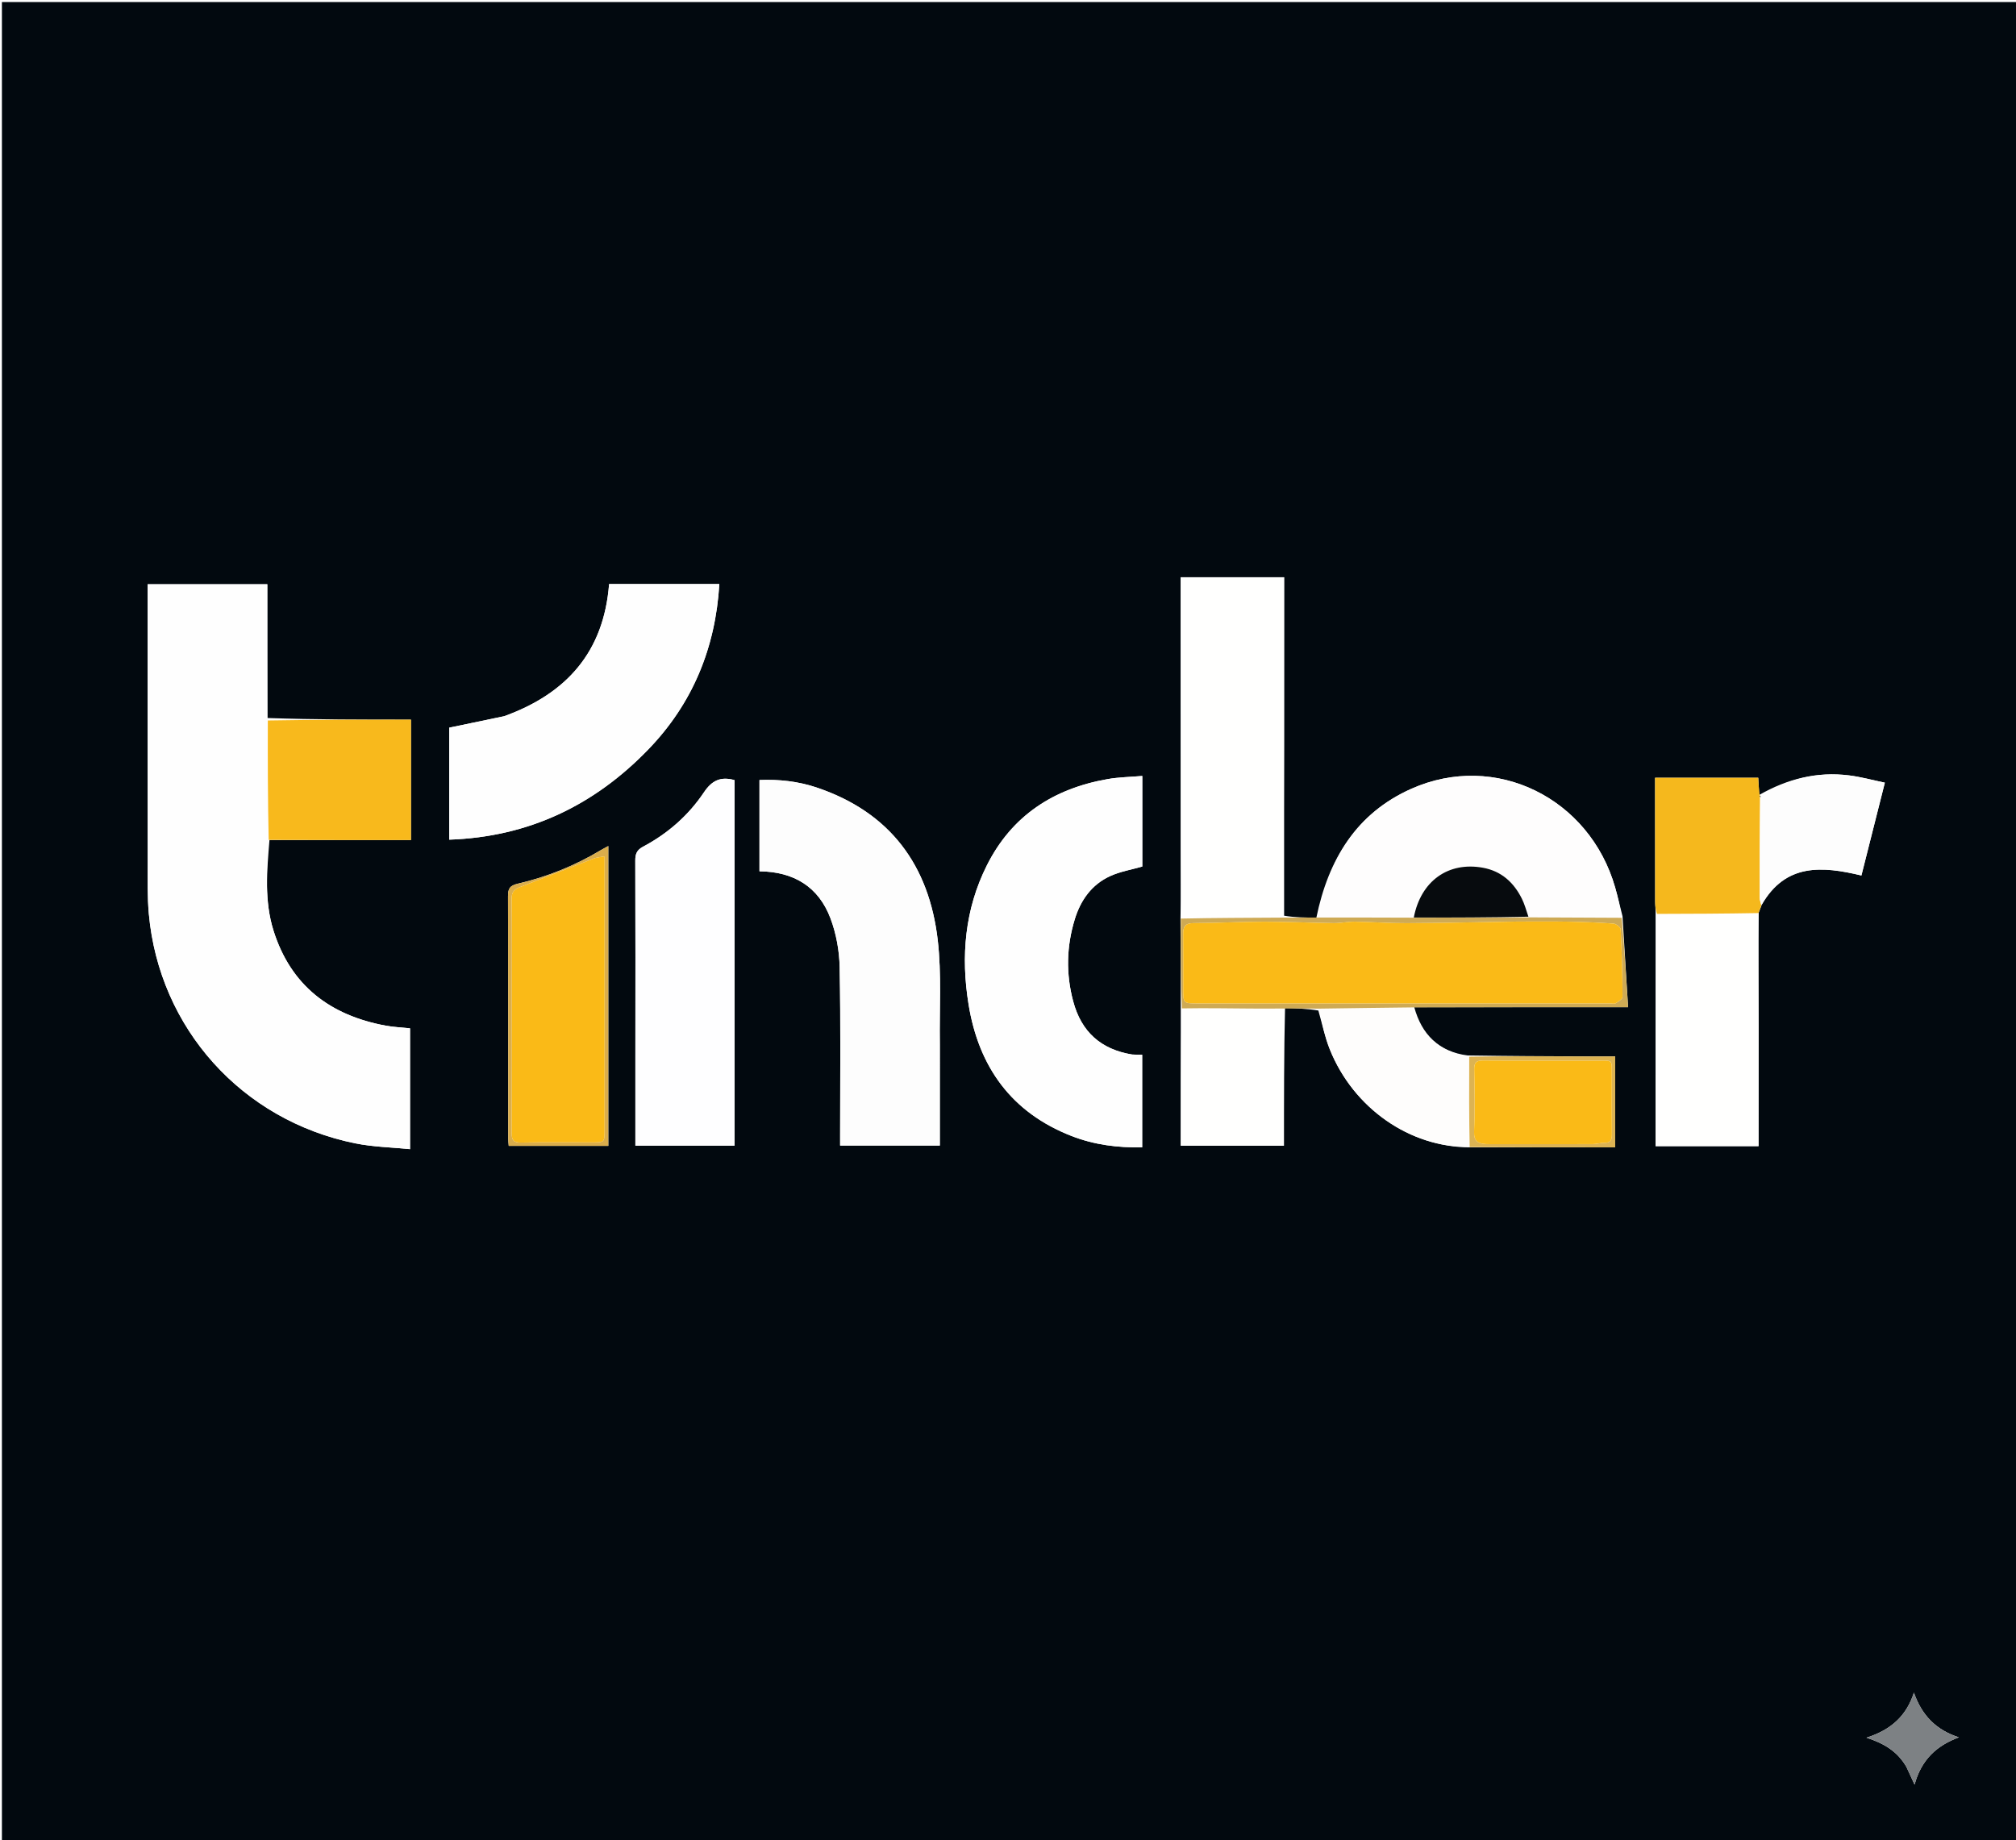
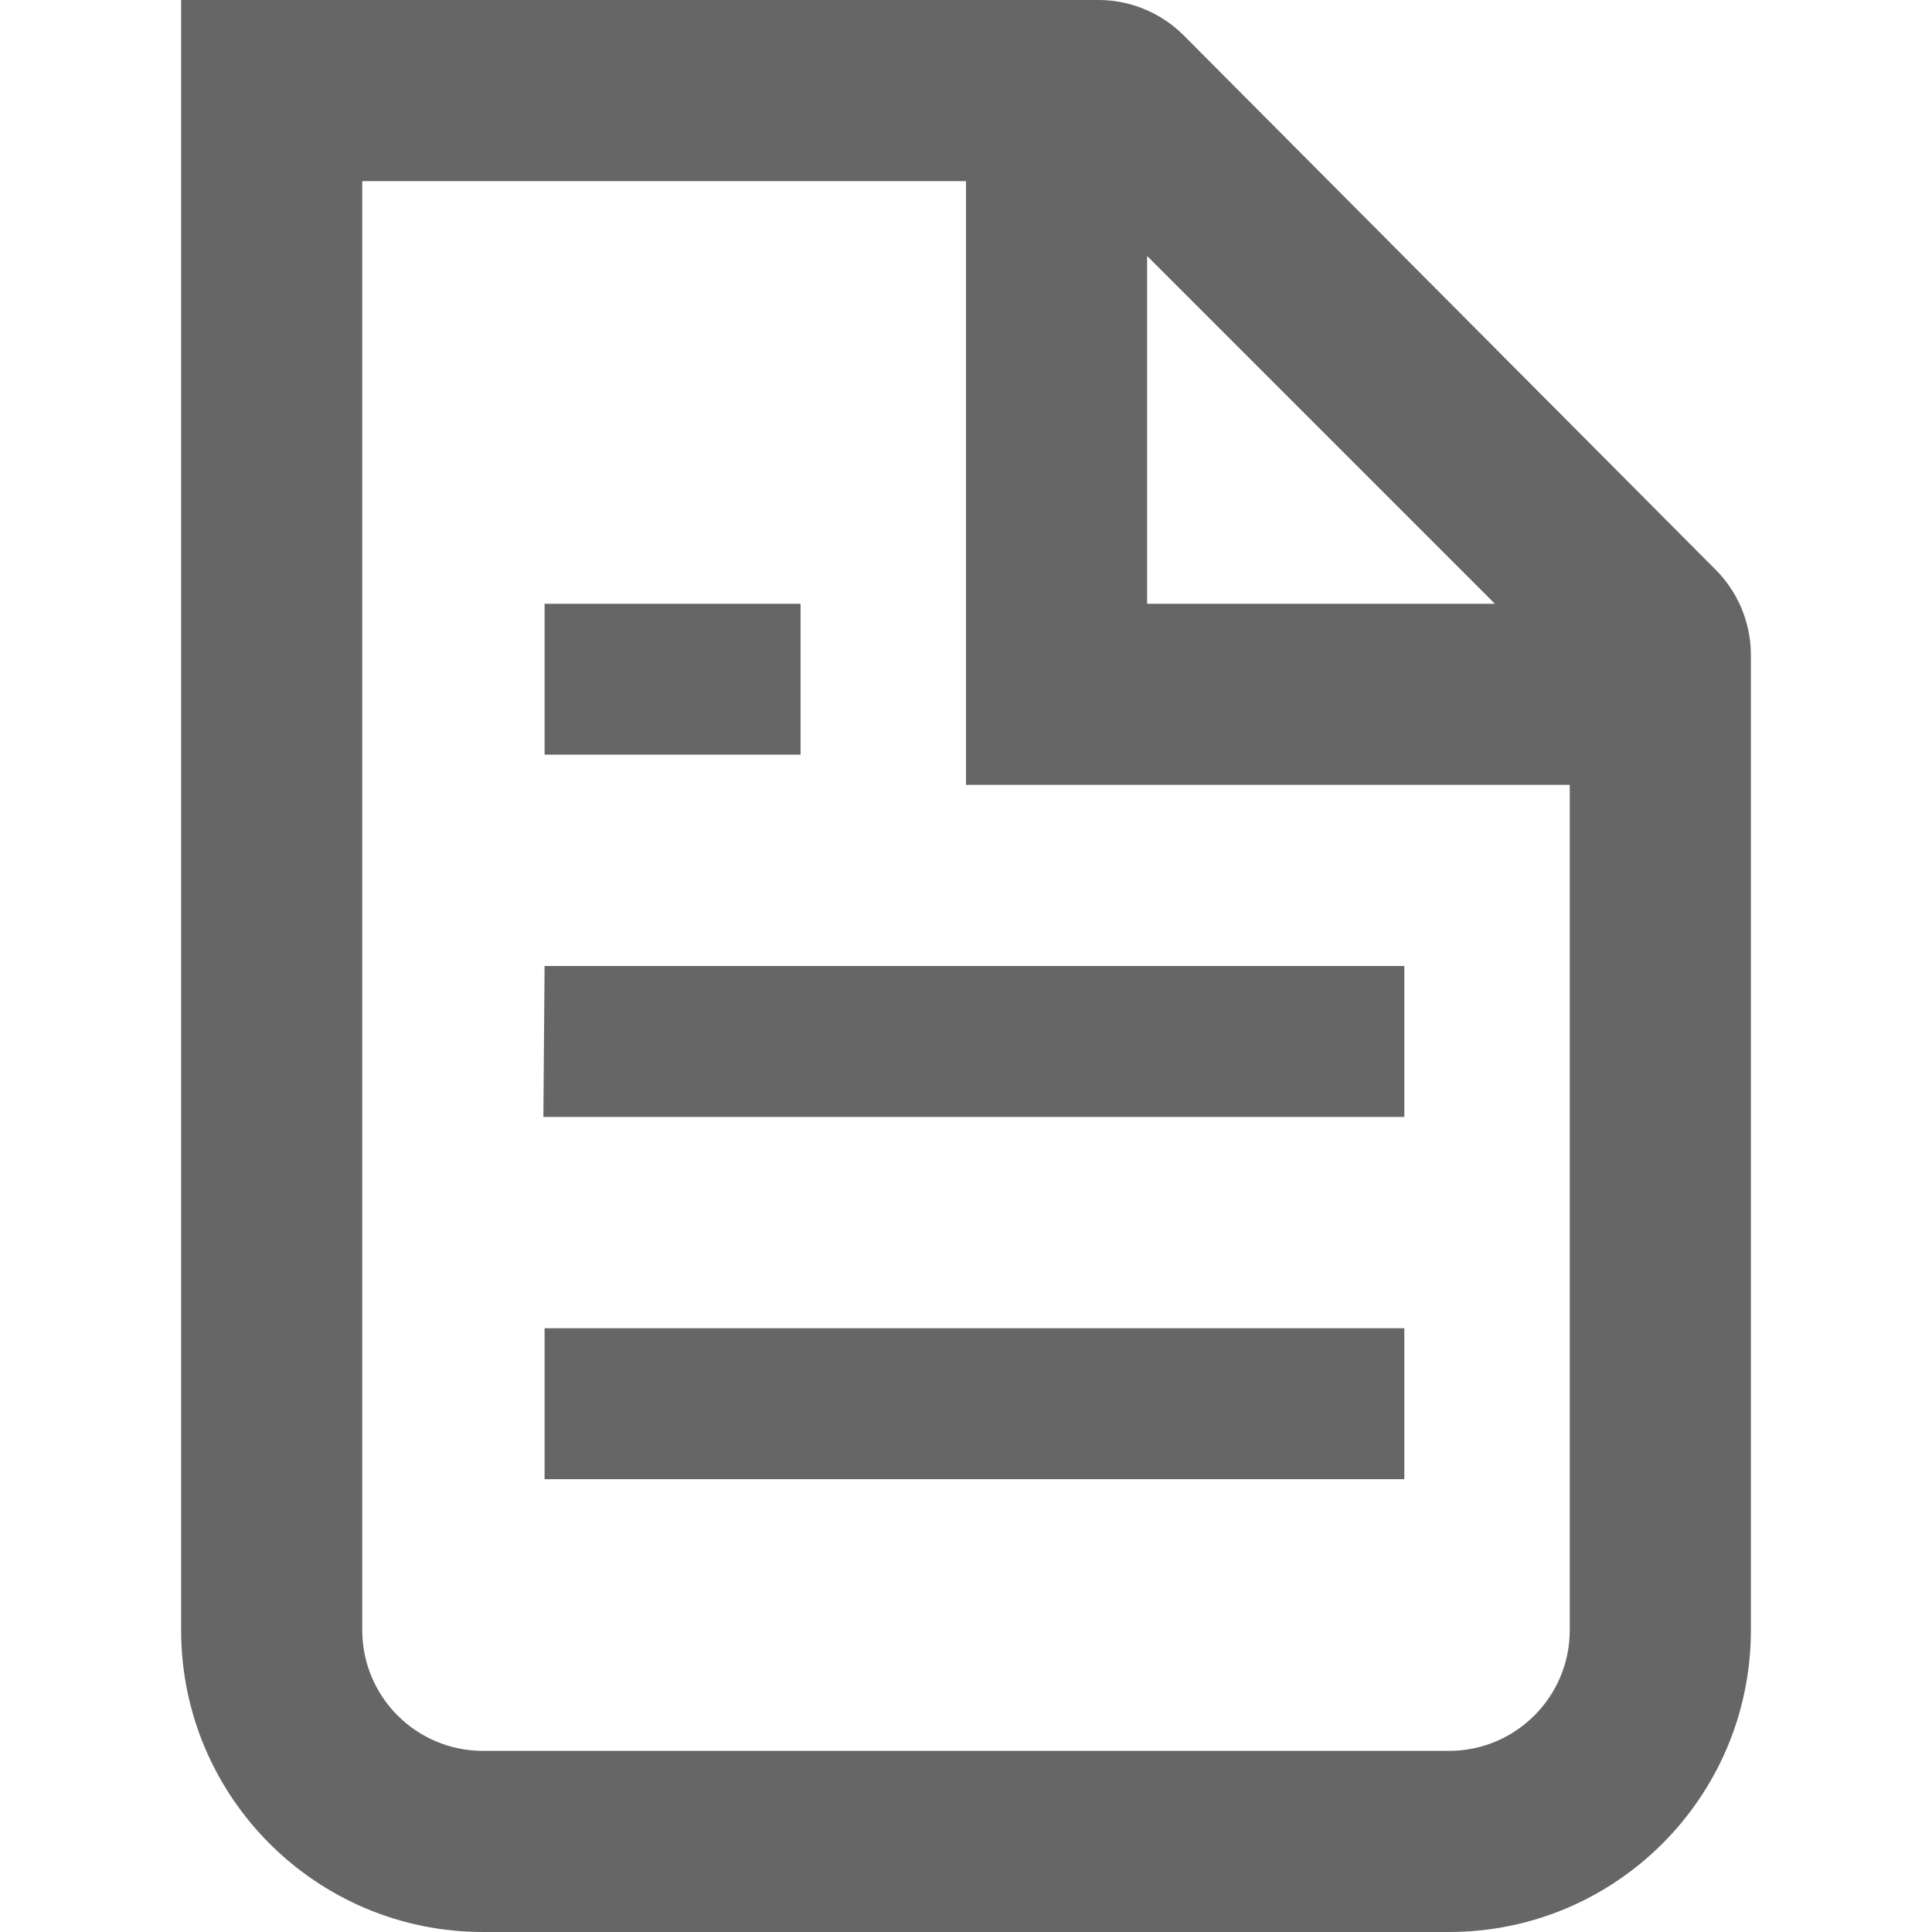
- <svg xmlns="http://www.w3.org/2000/svg" version="1.1" id="Layer_1" x="0px" y="0px" width="100%" viewBox="0 0 1087 992" enable-background="new 0 0 1087 992" xml:space="preserve">
-   <path fill="#02090F" opacity="1" stroke="none" d=" M524,993   C349.354,993 175.208,993 1.031,993   C1.031,662.394 1.031,331.788 1.031,1.091   C363.229,1.091 725.458,1.091 1087.844,1.091   C1087.844,331.667 1087.844,662.333 1087.844,993   C900.121,993 712.31,993 524,993  M792.869,618.714   C818.907,618.714 844.945,618.714 870.905,618.714   C870.905,601.945 870.905,585.896 870.905,569.666   C865.024,569.666 859.536,569.686 854.049,569.663   C833.417,569.575 812.785,569.473 791.344,569.149   C775.692,567.167 766.521,557.704 762.547,543.115   C800.544,543.115 838.542,543.115 877.843,543.115   C876.809,526.434 875.831,510.65 874.836,494.093   C873.525,488.938 872.343,483.746 870.884,478.632   C857.083,430.268 806.253,405.165 760.936,425.371   C731.347,438.564 716.197,463.446 709.765,494.862   C703.966,494.807 698.168,494.752 692.378,493.798   C692.378,433.028 692.378,372.257 692.378,311.295   C673.623,311.295 655.238,311.295 636.614,311.295   C636.614,314.243 636.613,316.902 636.614,319.561   C636.628,365.875 636.632,412.189 636.665,458.504   C636.674,470.658 636.777,482.811 636.498,495.71   C636.589,511.77 636.681,527.831 636.66,544.837   C636.66,569.204 636.66,593.57 636.66,617.818   C655.612,617.818 673.946,617.818 692.259,617.818   C692.259,592.98 692.259,568.543 692.881,543.563   C698.855,543.741 704.829,543.92 710.838,544.923   C712.866,551.917 714.318,559.142 717.018,565.866   C729.774,597.631 760.232,618.809 792.869,618.714  M950.007,487.645   C962.787,465.402 982.585,467.05 1003.644,472.102   C1007.785,455.7 1011.916,439.344 1016.281,422.055   C1009.616,420.671 1003.377,418.934 997.022,418.14   C979.732,415.979 963.756,419.958 948.553,428.671   C948.376,425.601 948.199,422.53 948.02,419.414   C929.261,419.414 911.059,419.414 892.396,419.414   C892.396,420.986 892.396,422.277 892.396,423.568   C892.401,444.504 892.39,465.439 892.433,486.375   C892.438,488.503 892.77,490.63 892.668,493.69   C892.668,535.09 892.668,576.491 892.668,618.054   C911.334,618.054 929.558,618.054 948.178,618.054   C948.178,616.7 948.177,615.58 948.178,614.46   C948.191,594.312 948.241,574.165 948.208,554.017   C948.174,533.547 948.056,513.076 948.282,492.132   C948.748,490.871 949.214,489.609 950.007,487.645  M145.287,453.008   C170.679,453.008 196.071,453.008 221.583,453.008   C221.583,431.089 221.583,409.75 221.583,388.065   C195.653,388.065 170.079,388.065 144.137,387.185   C144.137,363.097 144.137,339.009 144.137,315.046   C122.247,315.046 101.023,315.046 79.594,315.046   C79.594,316.572 79.594,317.729 79.594,318.886   C79.605,367.698 79.589,416.51 79.651,465.322   C79.662,474.479 79.429,483.687 80.252,492.786   C85.839,554.51 130.458,604.19 191.596,616.554   C201.232,618.502 211.226,618.679 221.08,619.678   C221.08,597.083 221.08,575.83 221.08,554.515   C216.486,554.029 212.158,553.86 207.943,553.078   C178.06,547.535 156.836,531.567 147.479,501.867   C142.427,485.831 143.975,469.268 145.287,453.008  M610.162,568.605   C593.51,565.858 583.052,556.383 578.666,540.022   C574.676,525.134 575.02,510.373 579.505,495.71   C582.652,485.419 588.596,477.023 598.507,472.463   C603.937,469.964 610.056,468.965 615.91,467.277   C615.91,451.51 615.91,435.276 615.91,418.438   C609.442,418.995 603.266,419.071 597.26,420.122   C568.172,425.213 545.594,439.752 532.108,466.636   C520.179,490.415 518.041,515.744 522.237,541.595   C527.703,575.272 545.277,599.915 577.793,612.592   C590.003,617.352 602.733,618.952 615.847,618.689   C615.847,601.762 615.847,585.368 615.847,568.763   C614.022,568.763 612.527,568.763 610.162,568.605  M506.742,562.5   C506.475,544.017 507.727,525.359 505.632,507.086   C500.986,466.56 479.872,437.943 440.283,424.654   C430.328,421.313 419.973,420.19 409.5,420.62   C409.5,437.345 409.5,453.59 409.5,469.848   C428.005,470.04 441.382,478.185 447.793,495.242   C450.887,503.475 452.556,512.684 452.729,521.493   C453.323,551.81 452.974,582.146 452.984,612.475   C452.984,614.241 452.984,616.008 452.984,617.734   C471.154,617.734 488.721,617.734 506.739,617.734   C506.739,599.432 506.739,581.466 506.742,562.5  M271.692,386.259   C261.863,388.305 252.033,390.352 242.221,392.394   C242.221,411.987 242.221,432.051 242.221,452.78   C285.039,451.323 320.411,434.286 349.549,404.131   C373.432,379.415 385.772,349.427 387.854,314.951   C367.551,314.951 347.972,314.951 328.418,314.951   C325.584,351.357 305.705,373.987 271.692,386.259  M342.584,569.5   C342.584,585.587 342.584,601.674 342.584,617.785   C360.808,617.785 378.394,617.785 396.052,617.785   C396.052,551.795 396.052,486.097 396.052,420.678   C388.503,418.575 383.809,420.913 379.553,427.266   C371.205,439.728 360.029,449.52 346.704,456.585   C343.441,458.315 342.52,460.414 342.534,464.021   C342.671,498.846 342.598,533.673 342.584,569.5  M327.992,573.5   C327.992,534.673 327.992,495.845 327.992,456.228   C325.9,457.372 324.887,457.882 323.917,458.464   C309.976,466.828 295.03,472.855 279.253,476.521   C274.76,477.565 273.894,479.263 273.906,483.377   C274.037,526.833 273.989,570.291 274.009,613.748   C274.009,615.172 274.206,616.596 274.304,617.916   C292.385,617.916 310.067,617.916 327.992,617.916   C327.992,603.114 327.992,588.807 327.992,573.5  M1027.903,952.746   C1029.168,955.493 1030.432,958.241 1032.314,962.332   C1035.997,948.739 1044.388,941.253 1056.201,936.843   C1043.778,932.886 1036.131,924.825 1031.955,912.738   C1027.986,925.185 1019.718,932.795 1006.398,937.046   C1016.238,940.237 1023.105,944.592 1027.903,952.746  z" />
-   <path fill="#FEFEFE" opacity="1" stroke="none" d=" M144.438,452.828   C143.975,469.268 142.427,485.831 147.479,501.867   C156.836,531.567 178.06,547.535 207.943,553.078   C212.158,553.86 216.486,554.029 221.08,554.515   C221.08,575.83 221.08,597.083 221.08,619.678   C211.226,618.679 201.232,618.502 191.596,616.554   C130.458,604.19 85.839,554.51 80.252,492.786   C79.429,483.687 79.662,474.479 79.651,465.322   C79.589,416.51 79.605,367.698 79.594,318.886   C79.594,317.729 79.594,316.572 79.594,315.046   C101.023,315.046 122.247,315.046 144.137,315.046   C144.137,339.009 144.137,363.097 144.222,388.072   C144.35,410.25 144.394,431.539 144.438,452.828  z" />
-   <path fill="#FEFEFE" opacity="1" stroke="none" d=" M610.597,568.684   C612.527,568.763 614.022,568.763 615.847,568.763   C615.847,585.368 615.847,601.762 615.847,618.689   C602.733,618.952 590.003,617.352 577.793,612.592   C545.277,599.915 527.703,575.272 522.237,541.595   C518.041,515.744 520.179,490.415 532.108,466.636   C545.594,439.752 568.172,425.213 597.26,420.122   C603.266,419.071 609.442,418.995 615.91,418.438   C615.91,435.276 615.91,451.51 615.91,467.277   C610.056,468.965 603.937,469.964 598.507,472.463   C588.596,477.023 582.652,485.419 579.505,495.71   C575.02,510.373 574.676,525.134 578.666,540.022   C583.052,556.383 593.51,565.858 610.597,568.684  z" />
-   <path fill="#FDFDFD" opacity="1" stroke="none" d=" M506.741,563   C506.739,581.466 506.739,599.432 506.739,617.734   C488.721,617.734 471.154,617.734 452.984,617.734   C452.984,616.008 452.984,614.241 452.984,612.475   C452.974,582.146 453.323,551.81 452.729,521.493   C452.556,512.684 450.887,503.475 447.793,495.242   C441.382,478.185 428.005,470.04 409.5,469.848   C409.5,453.59 409.5,437.345 409.5,420.62   C419.973,420.19 430.328,421.313 440.283,424.654   C479.872,437.943 500.986,466.56 505.632,507.086   C507.727,525.359 506.475,544.017 506.741,563  z" />
-   <path fill="#FEFEFE" opacity="1" stroke="none" d=" M272.073,386.156   C305.705,373.987 325.584,351.357 328.418,314.951   C347.972,314.951 367.551,314.951 387.854,314.951   C385.772,349.427 373.432,379.415 349.549,404.131   C320.411,434.286 285.039,451.323 242.221,452.78   C242.221,432.051 242.221,411.987 242.221,392.394   C252.033,390.352 261.863,388.305 272.073,386.156  z" />
-   <path fill="#FFFFFE" opacity="1" stroke="none" d=" M636.836,494.965   C636.777,482.811 636.674,470.658 636.665,458.504   C636.632,412.189 636.628,365.875 636.614,319.561   C636.613,316.902 636.614,314.243 636.614,311.295   C655.238,311.295 673.623,311.295 692.378,311.295   C692.378,372.257 692.378,433.028 691.893,494.356   C673.217,494.93 655.027,494.947 636.836,494.965  z" />
-   <path fill="#FEFEFF" opacity="1" stroke="none" d=" M342.585,569   C342.598,533.673 342.671,498.846 342.534,464.021   C342.52,460.414 343.441,458.315 346.704,456.585   C360.029,449.52 371.205,439.728 379.553,427.266   C383.809,420.913 388.503,418.575 396.052,420.678   C396.052,486.097 396.052,551.795 396.052,617.785   C378.394,617.785 360.808,617.785 342.584,617.785   C342.584,601.674 342.584,585.587 342.585,569  z" />
-   <path fill="#FEFDFD" opacity="1" stroke="none" d=" M710.651,494.698   C716.197,463.446 731.347,438.564 760.936,425.371   C806.253,405.165 857.083,430.268 870.884,478.632   C872.343,483.746 873.525,488.938 874.386,494.525   C857.341,494.865 840.744,494.772 824.094,494.324   C822.907,490.855 822.052,487.6 820.587,484.65   C816.215,475.848 809.516,469.734 799.568,467.925   C780.875,464.525 766.079,475.058 761.363,494.761   C744.157,494.788 727.404,494.743 710.651,494.698  z" />
-   <path fill="#FFFFFE" opacity="1" stroke="none" d=" M947.976,492.606   C948.056,513.076 948.174,533.547 948.208,554.017   C948.241,574.165 948.191,594.312 948.178,614.46   C948.177,615.58 948.178,616.7 948.178,618.054   C929.558,618.054 911.334,618.054 892.668,618.054   C892.668,576.491 892.668,535.09 893.274,493.277   C911.912,492.779 929.944,492.692 947.976,492.606  z" />
-   <path fill="#F8B91C" opacity="1" stroke="none" d=" M144.863,452.918   C144.394,431.539 144.35,410.25 144.405,388.513   C170.079,388.065 195.653,388.065 221.583,388.065   C221.583,409.75 221.583,431.089 221.583,453.008   C196.071,453.008 170.679,453.008 144.863,452.918  z" />
-   <path fill="#F5B81D" opacity="1" stroke="none" d=" M948.129,492.369   C929.944,492.692 911.912,492.779 893.415,492.811   C892.77,490.63 892.438,488.503 892.433,486.375   C892.39,465.439 892.401,444.504 892.396,423.568   C892.396,422.277 892.396,420.986 892.396,419.414   C911.059,419.414 929.261,419.414 948.02,419.414   C948.199,422.53 948.376,425.601 948.808,428.975   C949.062,429.278 949.161,429.137 948.933,428.993   C948.803,429.28 948.899,429.711 948.945,430.599   C948.863,448.741 948.813,466.426 948.842,484.11   C948.844,485.523 949.388,486.935 949.681,488.348   C949.214,489.609 948.748,490.871 948.129,492.369  z" />
-   <path fill="#FFFFFE" opacity="1" stroke="none" d=" M692.259,544.106   C692.259,568.543 692.259,592.98 692.259,617.818   C673.946,617.818 655.612,617.818 636.66,617.818   C636.66,593.57 636.66,569.204 637.187,544.247   C644.001,543.669 650.29,543.644 656.578,543.702   C668.472,543.811 680.365,543.968 692.259,544.106  z" />
-   <path fill="#FEFDFC" opacity="1" stroke="none" d=" M761.576,543.362   C766.521,557.704 775.692,567.167 791.772,569.702   C792.129,586.313 792.056,602.371 791.984,618.429   C760.232,618.809 729.774,597.631 717.018,565.866   C714.318,559.142 712.866,551.917 711.272,544.319   C728.328,543.598 744.952,543.48 761.576,543.362  z" />
-   <path fill="#FDFDFD" opacity="1" stroke="none" d=" M949.844,487.997   C949.388,486.935 948.844,485.523 948.842,484.11   C948.813,466.426 948.863,448.741 949.192,430.382   C949.381,429.516 949.271,429.327 949.161,429.137   C949.161,429.137 949.062,429.278 949.102,429.353   C963.756,419.958 979.732,415.979 997.022,418.14   C1003.377,418.934 1009.616,420.671 1016.281,422.055   C1011.916,439.344 1007.785,455.7 1003.644,472.102   C982.585,467.05 962.787,465.402 949.844,487.997  z" />
-   <path fill="#CEAA55" opacity="1" stroke="none" d=" M762.061,543.239   C744.952,543.48 728.328,543.598 711.254,543.907   C704.829,543.92 698.855,543.741 692.57,543.834   C680.365,543.968 668.472,543.811 656.578,543.702   C650.29,543.644 644.001,543.669 637.243,543.774   C636.681,527.831 636.589,511.77 636.667,495.337   C655.027,494.947 673.217,494.93 691.889,494.805   C698.168,494.752 703.966,494.807 710.208,494.78   C727.404,494.743 744.157,494.788 761.843,494.852   C783.232,494.808 803.69,494.743 824.147,494.679   C840.744,494.772 857.341,494.865 874.394,494.912   C875.831,510.65 876.809,526.434 877.843,543.115   C838.542,543.115 800.544,543.115 762.061,543.239  M818.332,496.944   C798.373,497.257 778.415,497.709 758.455,497.821   C749.161,497.873 739.864,497.147 730.565,497.014   C726.774,496.96 722.969,497.835 719.176,497.789   C706.68,497.637 694.187,497.021 681.693,497.03   C668.939,497.039 656.186,497.734 643.431,497.792   C639.108,497.812 637.92,499.714 637.949,503.53   C638.025,513.361 637.98,523.192 637.975,533.023   C637.971,541.064 637.966,541.086 645.772,541.087   C719.921,541.094 794.07,541.093 868.219,541.094   C869.219,541.094 870.455,541.455 871.169,541   C872.604,540.085 874.859,538.719 874.854,537.547   C874.8,525.418 874.47,513.286 873.858,501.172   C873.8,500.019 871.374,498.143 869.943,498.039   C861.667,497.439 853.361,497.146 845.061,496.991   C836.471,496.832 827.876,496.949 818.332,496.944  z" />
-   <path fill="#DAAD4C" opacity="1" stroke="none" d=" M327.992,574   C327.992,588.807 327.992,603.114 327.992,617.916   C310.067,617.916 292.385,617.916 274.304,617.916   C274.206,616.596 274.009,615.172 274.009,613.748   C273.989,570.291 274.037,526.833 273.906,483.377   C273.894,479.263 274.76,477.565 279.253,476.521   C295.03,472.855 309.976,466.828 323.917,458.464   C324.887,457.882 325.9,457.372 327.992,456.228   C327.992,495.845 327.992,534.673 327.992,574  M275.965,537.5   C275.969,561.988 276.044,586.476 275.904,610.963   C275.882,614.801 276.871,616.197 280.933,616.119   C293.756,615.873 306.585,616.04 319.412,616.025   C325.964,616.017 325.986,615.995 325.987,609.262   C325.994,562.118 325.991,514.975 325.991,467.832   C325.991,466.054 325.991,464.275 325.991,461.755   C323.48,462.255 321.688,462.359 320.092,462.971   C306.817,468.056 293.587,473.258 280.321,478.365   C277.422,479.481 275.835,480.971 275.876,484.527   C276.074,501.849 275.965,519.175 275.965,537.5  z" />
-   <path fill="#7D8184" opacity="1" stroke="none" d=" M1027.722,952.426   C1023.105,944.592 1016.238,940.237 1006.398,937.046   C1019.718,932.795 1027.986,925.185 1031.955,912.738   C1036.131,924.825 1043.778,932.886 1056.201,936.843   C1044.388,941.253 1035.997,948.739 1032.314,962.332   C1030.432,958.241 1029.168,955.493 1027.722,952.426  z" />
-   <path fill="#DCB353" opacity="1" stroke="none" d=" M792.427,618.571   C792.056,602.371 792.129,586.313 792.177,569.816   C812.785,569.473 833.417,569.575 854.049,569.663   C859.536,569.686 865.024,569.666 870.905,569.666   C870.905,585.896 870.905,601.945 870.905,618.714   C844.945,618.714 818.907,618.714 792.427,618.571  M869.058,580.554   C868.922,570.746 870.18,572 860.637,571.969   C840.34,571.902 820.042,572.028 799.746,571.877   C796.069,571.85 794.805,572.896 794.878,576.668   C795.095,587.81 795.295,598.975 794.809,610.1   C794.576,615.432 797.034,616.73 801.358,616.954   C802.354,617.006 803.354,616.984 804.353,616.984   C822.487,616.987 840.622,617.014 858.756,616.956   C860.887,616.949 863.018,616.241 865.145,616.262   C868.627,616.298 869.131,614.423 869.096,611.488   C868.976,601.508 869.056,591.524 869.058,580.554  z" />
-   <path fill="#070B0E" opacity="1" stroke="none" d=" M824.094,494.324   C803.69,494.743 783.232,494.808 762.295,494.781   C766.079,475.058 780.875,464.525 799.568,467.925   C809.516,469.734 816.215,475.848 820.587,484.65   C822.052,487.6 822.907,490.855 824.094,494.324  z" />
-   <path fill="#02090F" opacity="1" stroke="none" d=" M948.933,428.993   C949.271,429.327 949.381,429.516 949.243,429.924   C948.899,429.711 948.803,429.28 948.933,428.993  z" />
-   <path fill="#FABA17" opacity="1" stroke="none" d=" M818.807,496.944   C827.876,496.949 836.471,496.832 845.061,496.991   C853.361,497.146 861.667,497.439 869.943,498.039   C871.374,498.143 873.8,500.019 873.858,501.172   C874.47,513.286 874.8,525.418 874.854,537.547   C874.859,538.719 872.604,540.085 871.169,541   C870.455,541.455 869.219,541.094 868.219,541.094   C794.07,541.093 719.921,541.094 645.772,541.087   C637.966,541.086 637.971,541.064 637.975,533.023   C637.98,523.192 638.025,513.361 637.949,503.53   C637.92,499.714 639.108,497.812 643.431,497.792   C656.186,497.734 668.939,497.039 681.693,497.03   C694.187,497.021 706.68,497.637 719.176,497.789   C722.969,497.835 726.774,496.96 730.565,497.014   C739.864,497.147 749.161,497.873 758.455,497.821   C778.415,497.709 798.373,497.257 818.807,496.944  z" />
-   <path fill="#FABA17" opacity="1" stroke="none" d=" M275.965,537   C275.965,519.175 276.074,501.849 275.876,484.527   C275.835,480.971 277.422,479.481 280.321,478.365   C293.587,473.258 306.817,468.056 320.092,462.971   C321.688,462.359 323.48,462.255 325.991,461.755   C325.991,464.275 325.991,466.054 325.991,467.832   C325.991,514.975 325.994,562.118 325.987,609.262   C325.986,615.995 325.964,616.017 319.412,616.025   C306.585,616.04 293.756,615.873 280.933,616.119   C276.871,616.197 275.882,614.801 275.904,610.963   C276.044,586.476 275.969,561.988 275.965,537  z" />
-   <path fill="#FABA17" opacity="1" stroke="none" d=" M869.059,581.048   C869.056,591.524 868.976,601.508 869.096,611.488   C869.131,614.423 868.627,616.298 865.145,616.262   C863.018,616.241 860.887,616.949 858.756,616.956   C840.622,617.014 822.487,616.987 804.353,616.984   C803.354,616.984 802.354,617.006 801.358,616.954   C797.034,616.73 794.576,615.432 794.809,610.1   C795.295,598.975 795.095,587.81 794.878,576.668   C794.805,572.896 796.069,571.85 799.746,571.877   C820.042,572.028 840.34,571.902 860.637,571.969   C870.18,572 868.922,570.746 869.059,581.048  z" />
+ <svg xmlns="http://www.w3.org/2000/svg" fill="none" viewBox="0 0 16 16">
+   <path d="M14.5 13.5V5.41a1 1 0 0 0-.3-.7L9.8.29A1 1 0 0 0 9.08 0H1.5v13.5A2.5 2.5 0 0 0 4 16h8a2.5 2.5 0 0 0 2.5-2.5m-1.5 0v-7H8v-5H3v12a1 1 0 0 0 1 1h8a1 1 0 0 0 1-1M9.5 5V2.12L12.38 5zM5.13 5h-.62v1.25h2.12V5zm-.62 3h7.12v1.25H4.5zm.62 3h-.62v1.25h7.12V11z" clip-rule="evenodd" fill="#666" fill-rule="evenodd" />
</svg>
